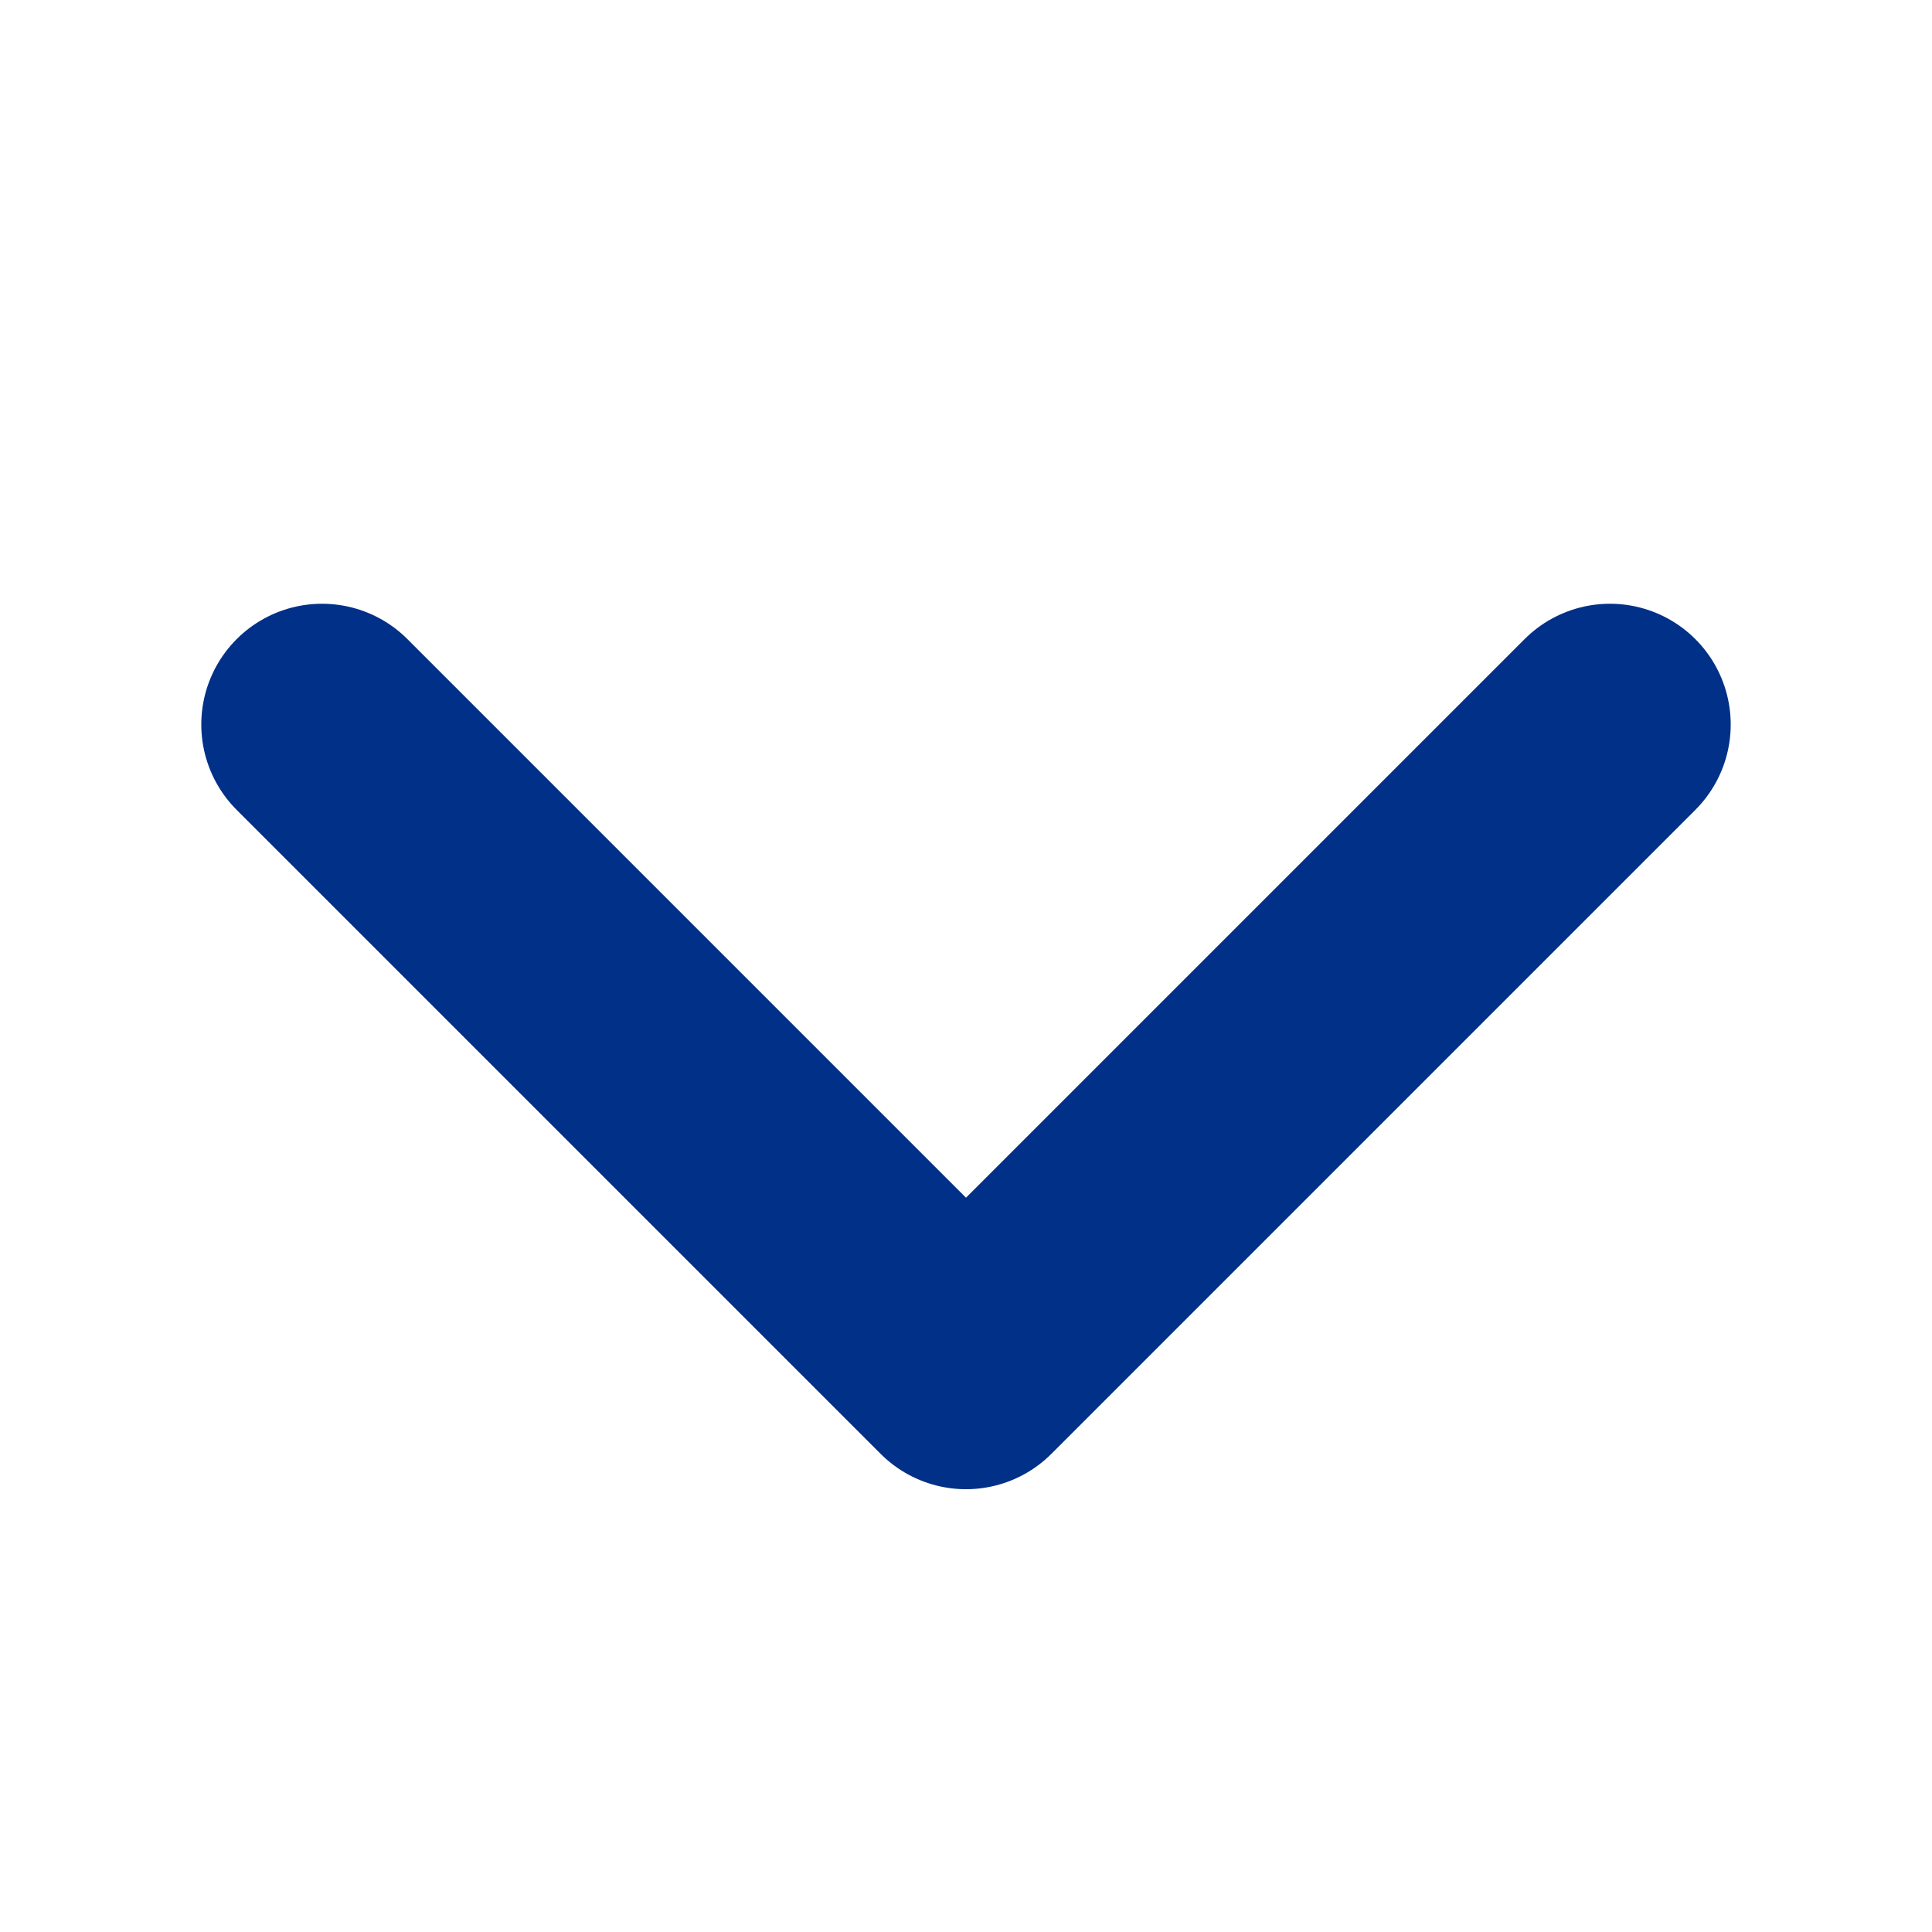
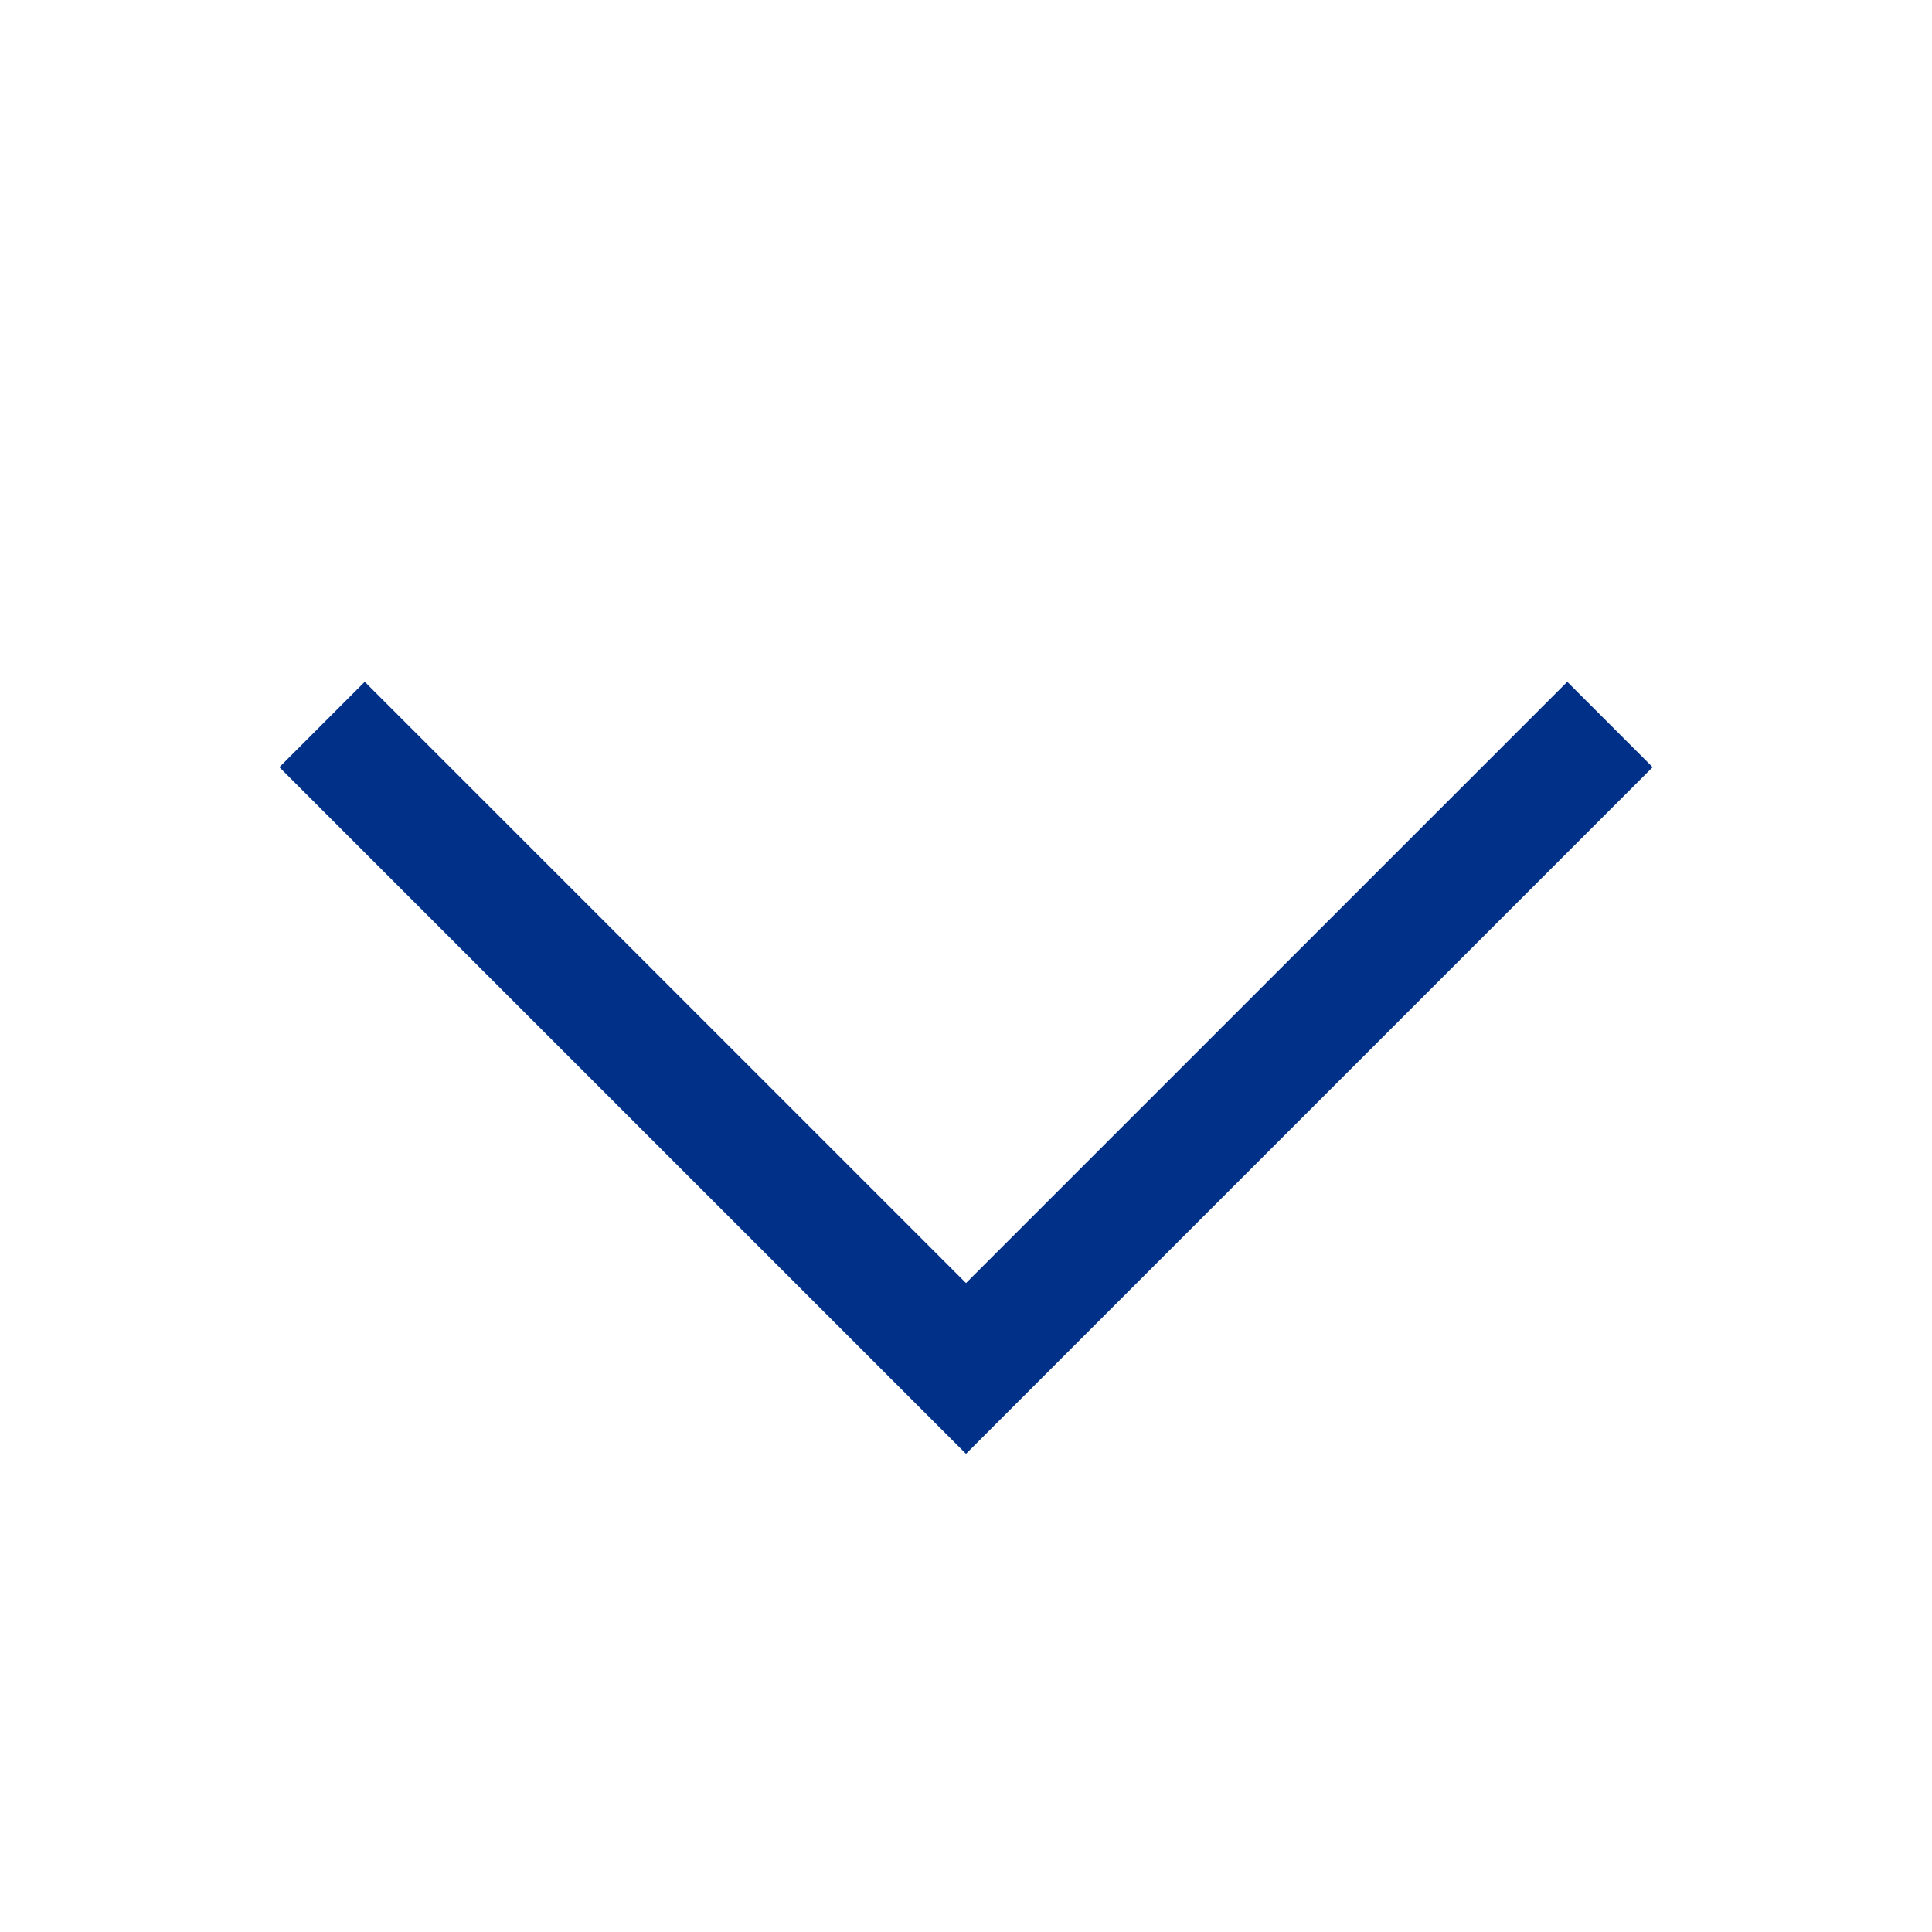
<svg xmlns="http://www.w3.org/2000/svg" width="16" height="16" viewBox="0 0 16 16" fill="none">
-   <path d="M2.667 6L8 11.333L13.333 6" stroke="#003087" stroke-width="2" stroke-linecap="round" stroke-linejoin="round" />
+   <path d="M2.667 6L8 11.333L13.333 6" stroke="#003087" strokeWidth="2" strokeLinecap="round" strokeLinejoin="round" />
</svg>
